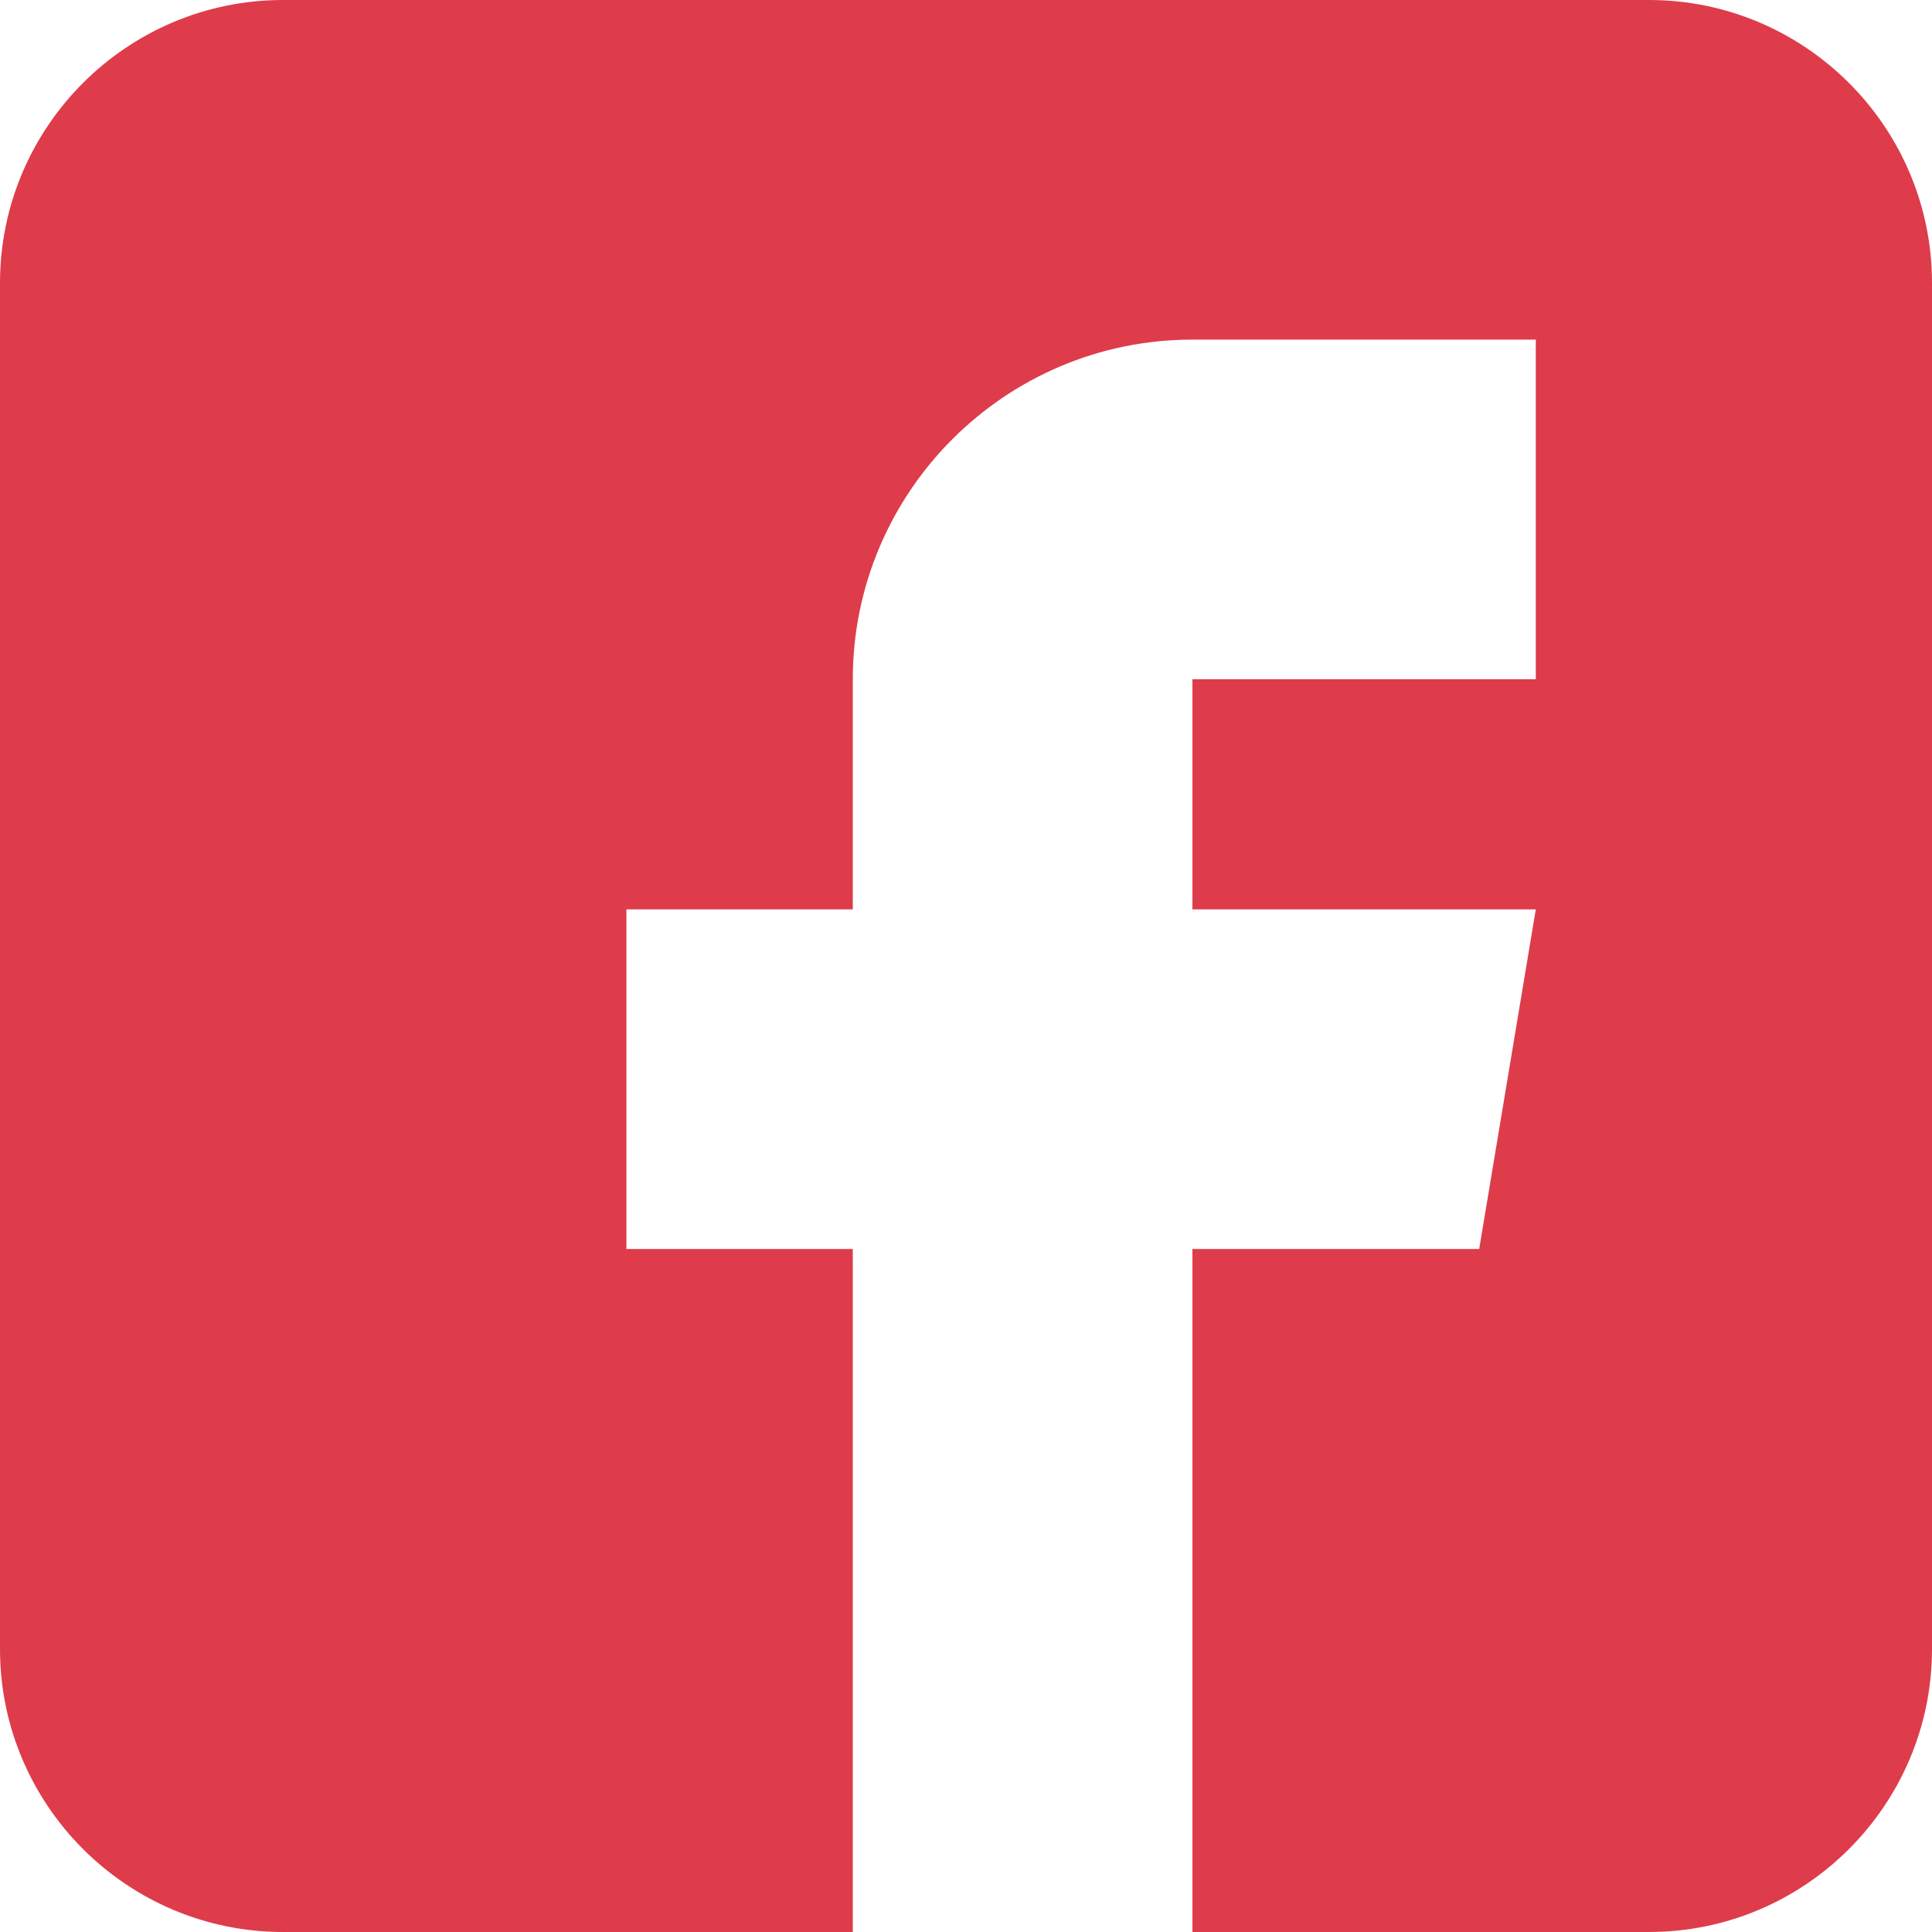
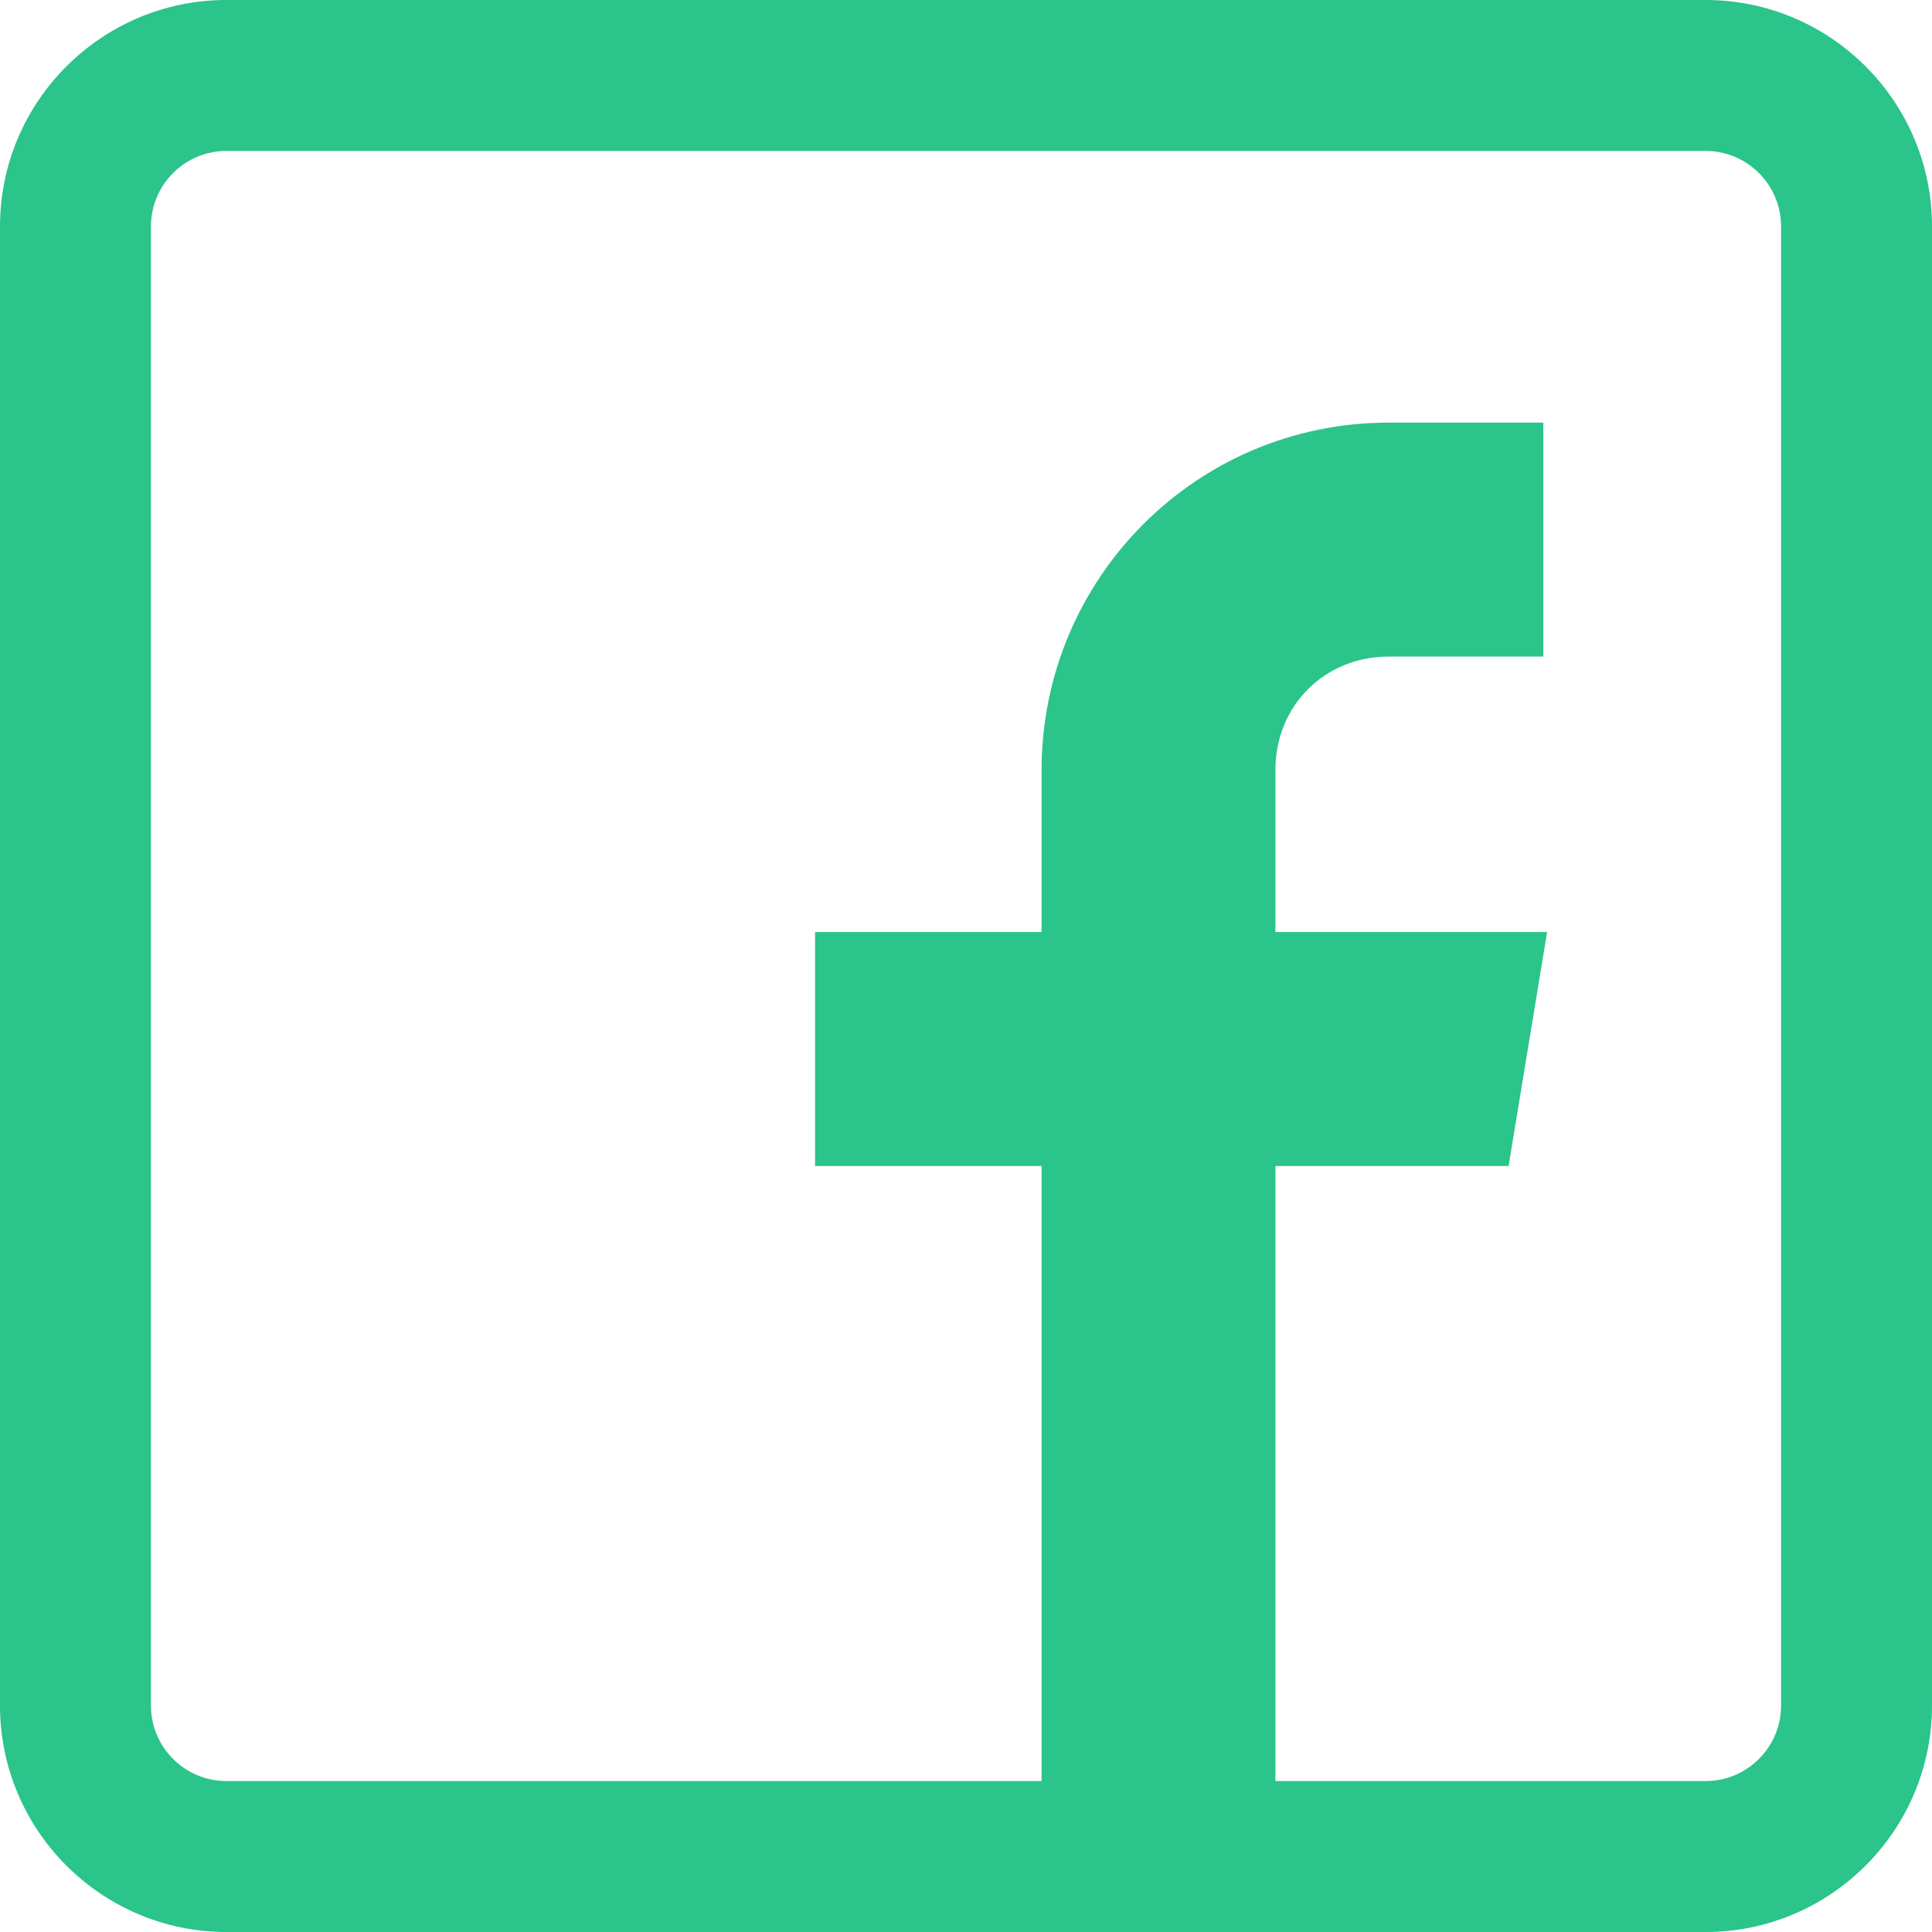
- <svg xmlns="http://www.w3.org/2000/svg" viewBox="0 0 512 512" width="512px" height="512px" class="">
+ <svg xmlns="http://www.w3.org/2000/svg" version="1.1" width="512" height="512" x="0" y="0" viewBox="0 0 512 512" style="enable-background:new 0 0 512 512" xml:space="preserve">
  <g>
-     <path d="m437 0h-362c-41.352 0-75 33.648-75 75v362c0 41.352 33.648 75 75 75h151v-181h-60v-90h60v-61c0-49.629 40.371-90 90-90h91v90h-91v61h91l-15 90h-76v181h121c41.352 0 75-33.648 75-75v-362c0-41.352-33.648-75-75-75zm0 0" data-original="#000000" class="active-path" data-old_color="#000000" fill="#DE3C4B" />
+     <g>
+       <g>
+         <path d="M452,0H60C26.916,0,0,26.916,0,60v392c0,33.084,26.916,60,60,60h392c33.084,0,60-26.916,60-60V60    C512,26.916,485.084,0,452,0z M472,452c0,11.028-8.972,20-20,20H338V309h61.79L410,247h-72v-43c0-16.975,13.025-30,30-30h41v-62    h-41c-50.923,0-91.978,41.25-91.978,92.174V247H216v62h60.022v163H60c-11.028,0-20-8.972-20-20V60c0-11.028,8.972-20,20-20h392    c11.028,0,20,8.972,20,20V452z" fill="#2bc48a" data-original="#000000" style="" />
+       </g>
+     </g>
+     <g>
+ </g>
+     <g>
+ </g>
+     <g>
+ </g>
+     <g>
+ </g>
+     <g>
+ </g>
+     <g>
+ </g>
+     <g>
+ </g>
+     <g>
+ </g>
+     <g>
+ </g>
+     <g>
+ </g>
+     <g>
+ </g>
+     <g>
+ </g>
+     <g>
+ </g>
+     <g>
+ </g>
+     <g>
+ </g>
  </g>
</svg>
